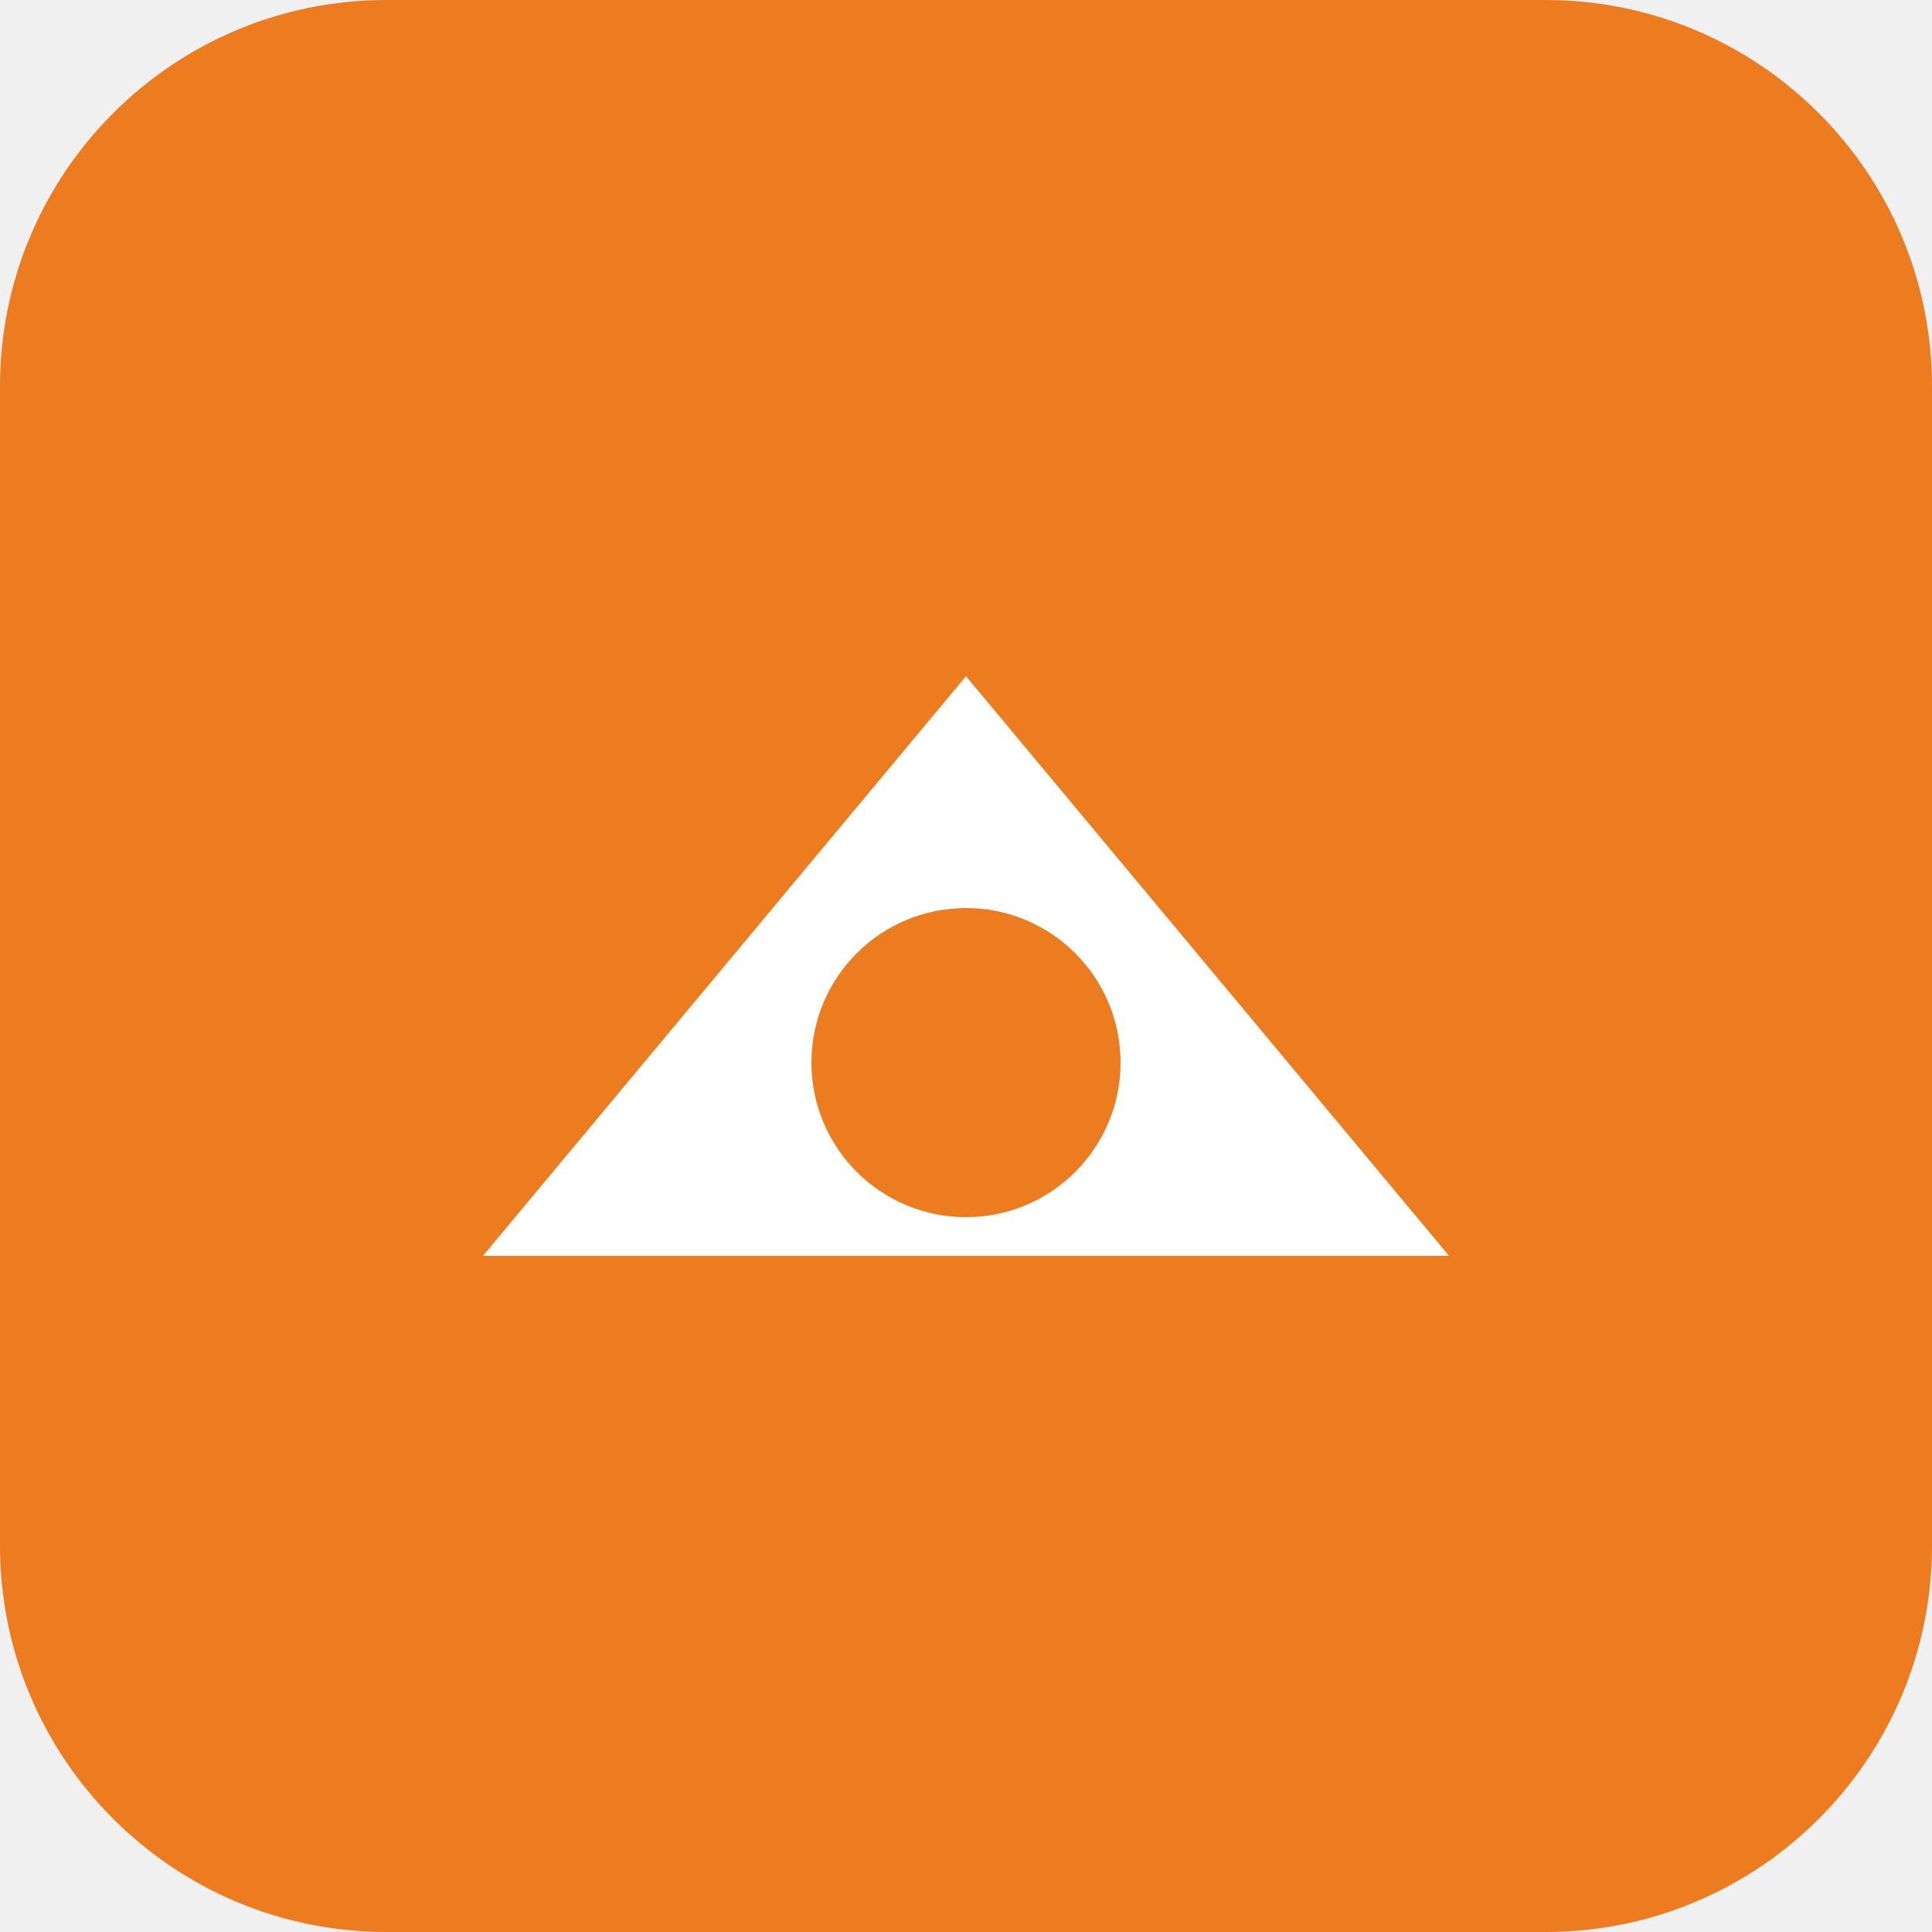
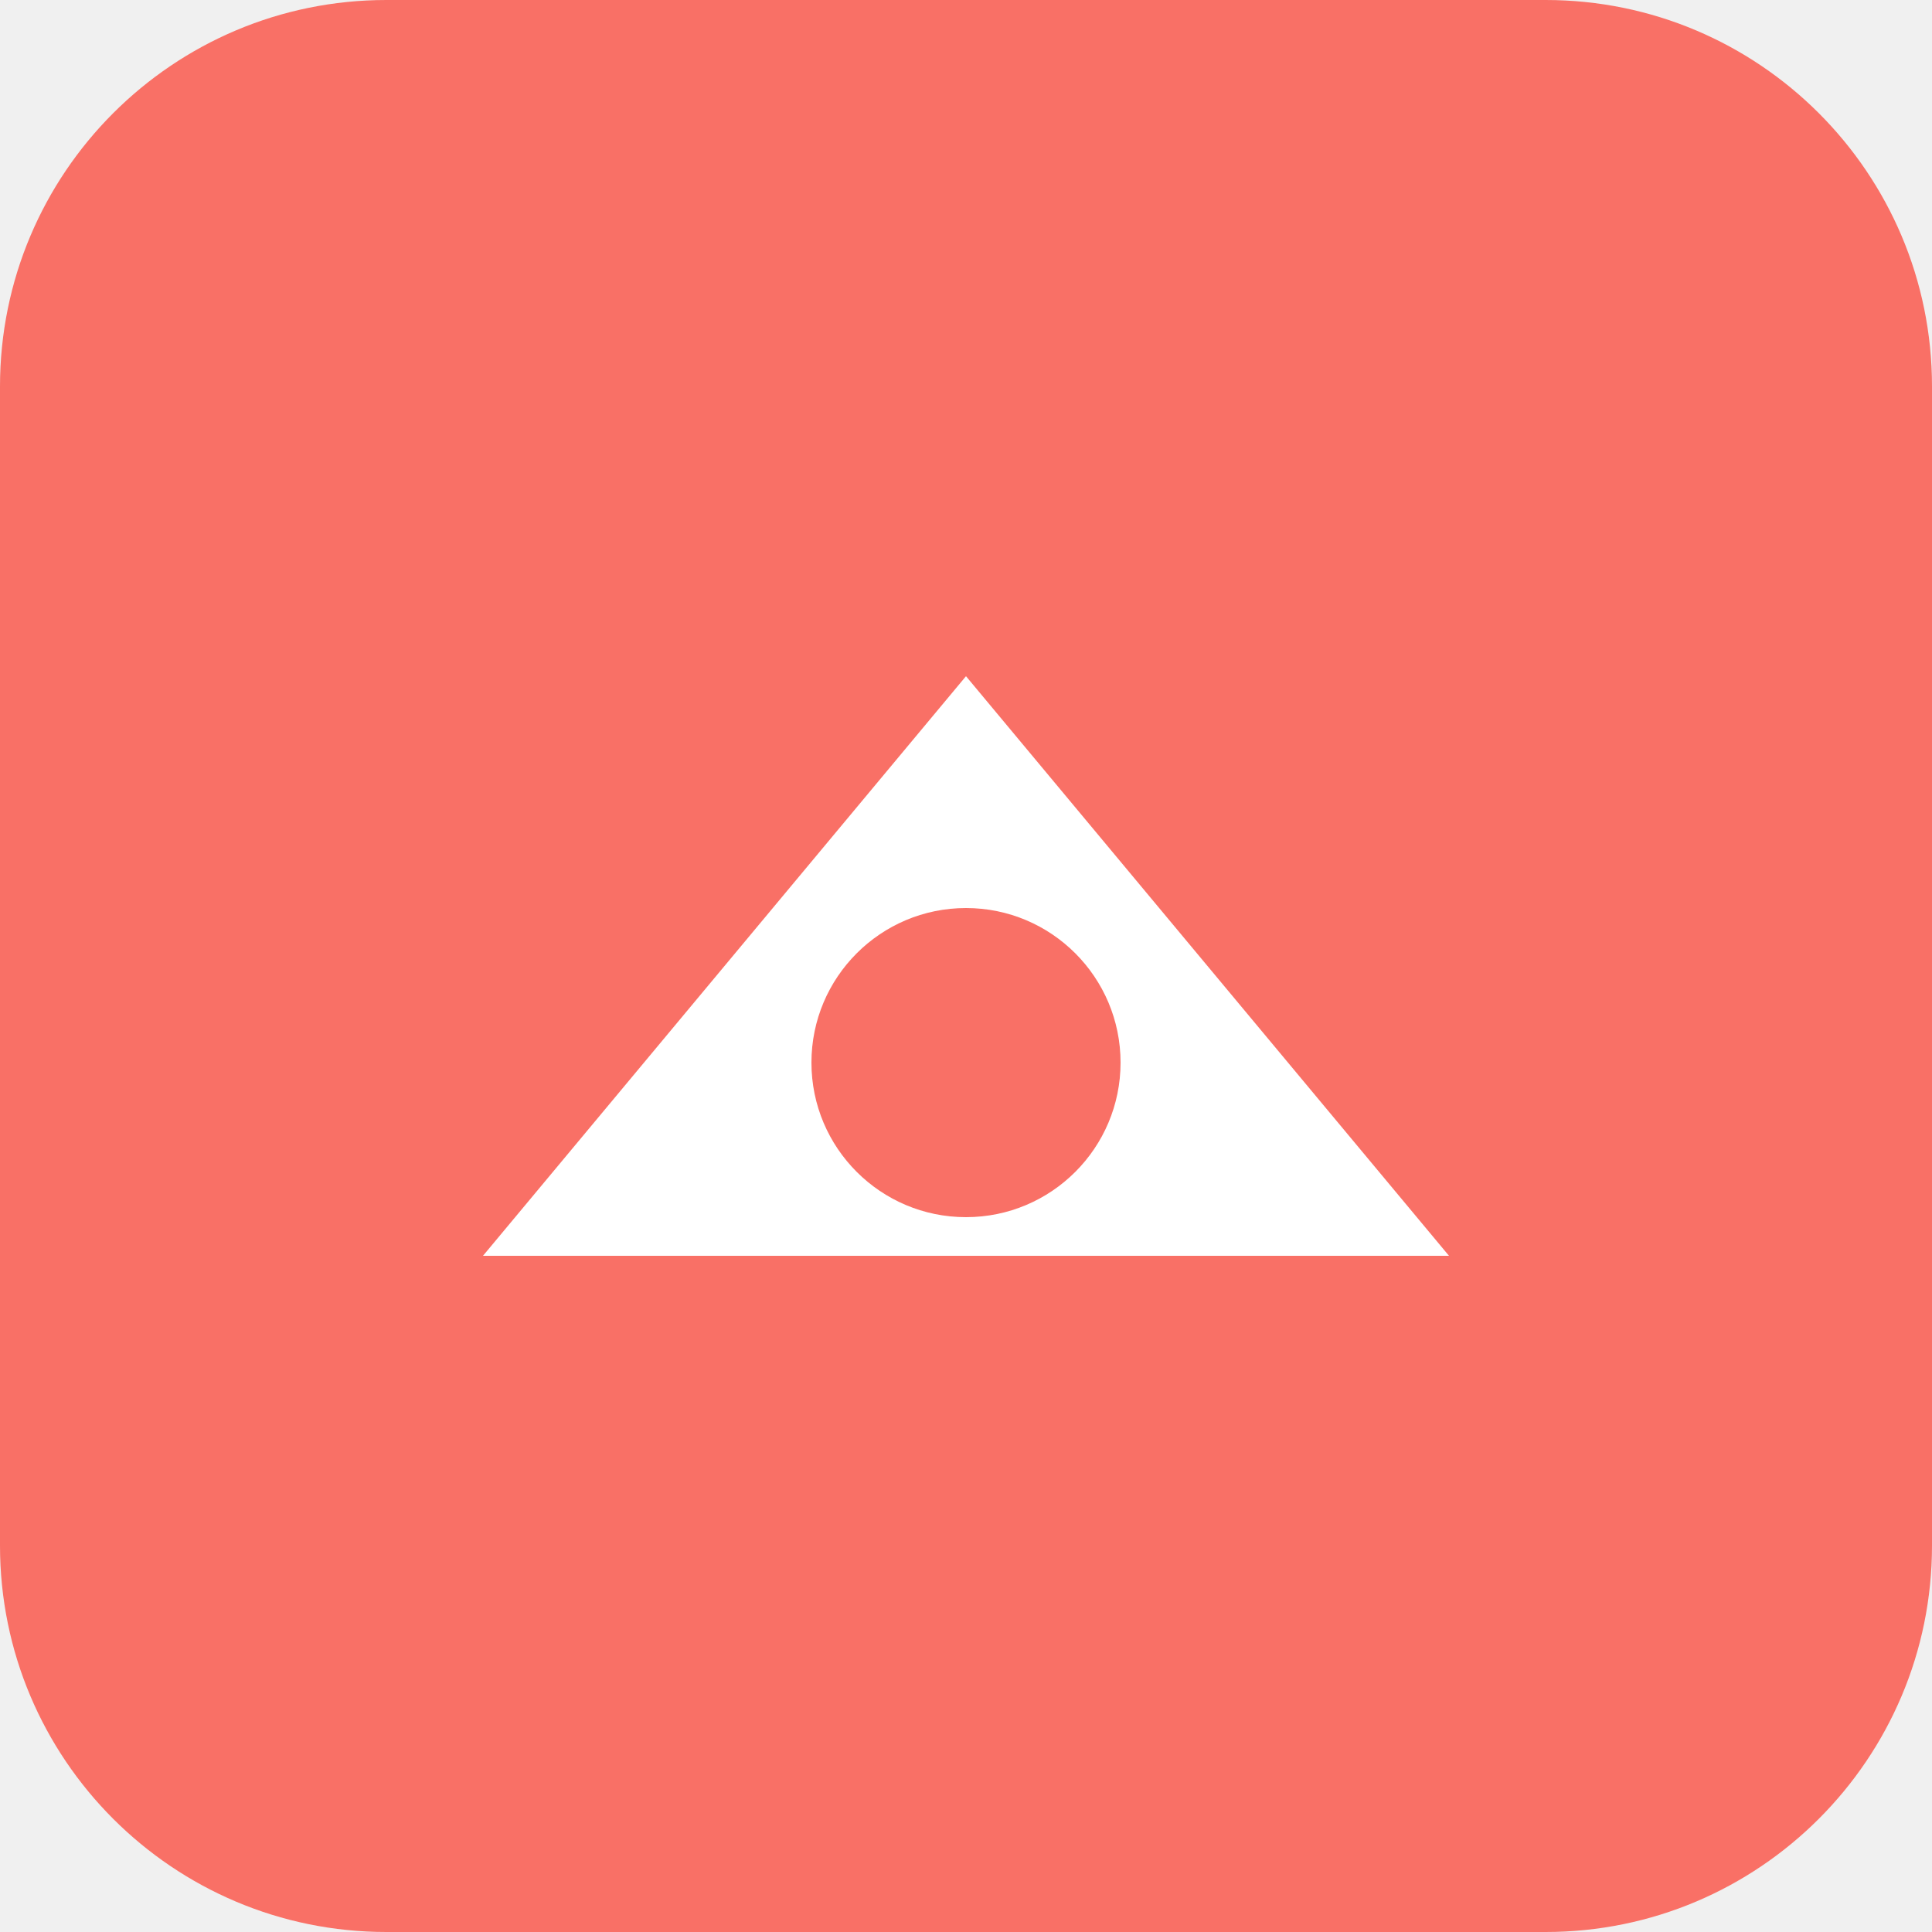
<svg xmlns="http://www.w3.org/2000/svg" viewBox="0 0 100 100">
-   <rect width="100" height="100" rx="20" fill="#ed7b20" />
+   <rect width="100" height="100" rx="20" fill="#F97066" />
  <path d="M25 65 L50 35 L75 65 Z" fill="white" />
-   <circle cx="50" cy="55" r="8" fill="#ed7b20" />
+   <circle cx="50" cy="55" r="8" fill="#F97066" />
</svg>
